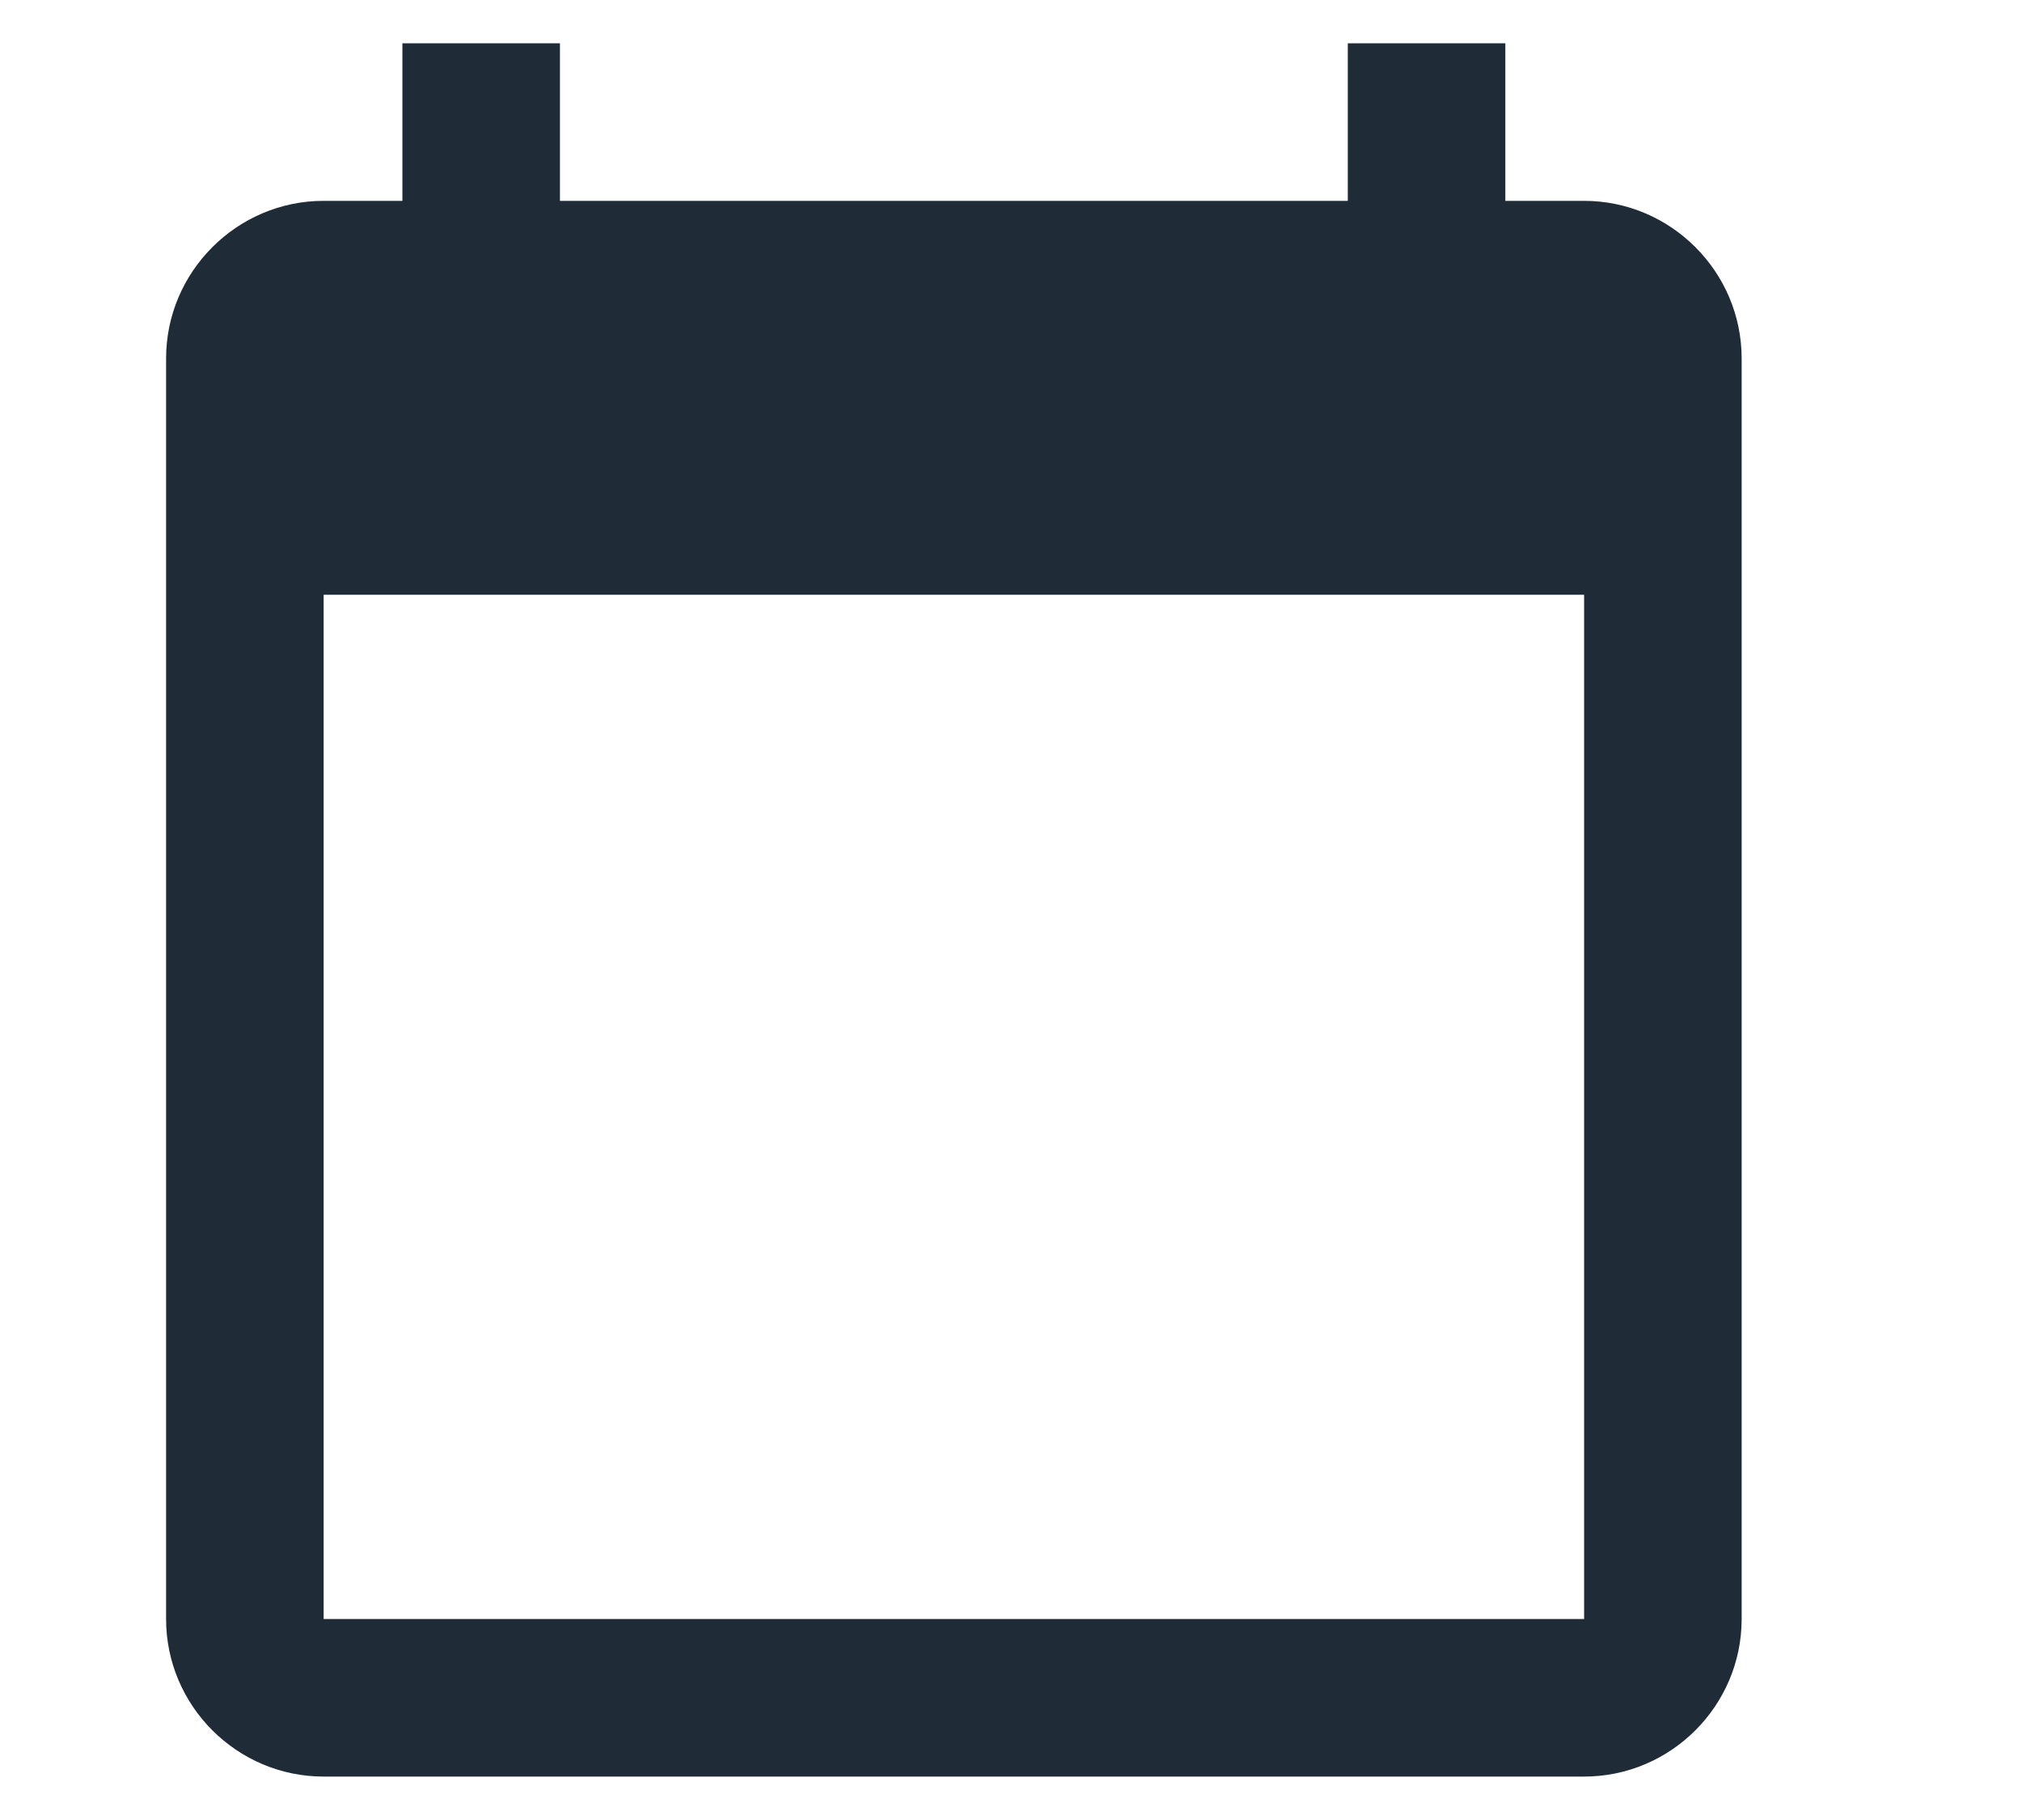
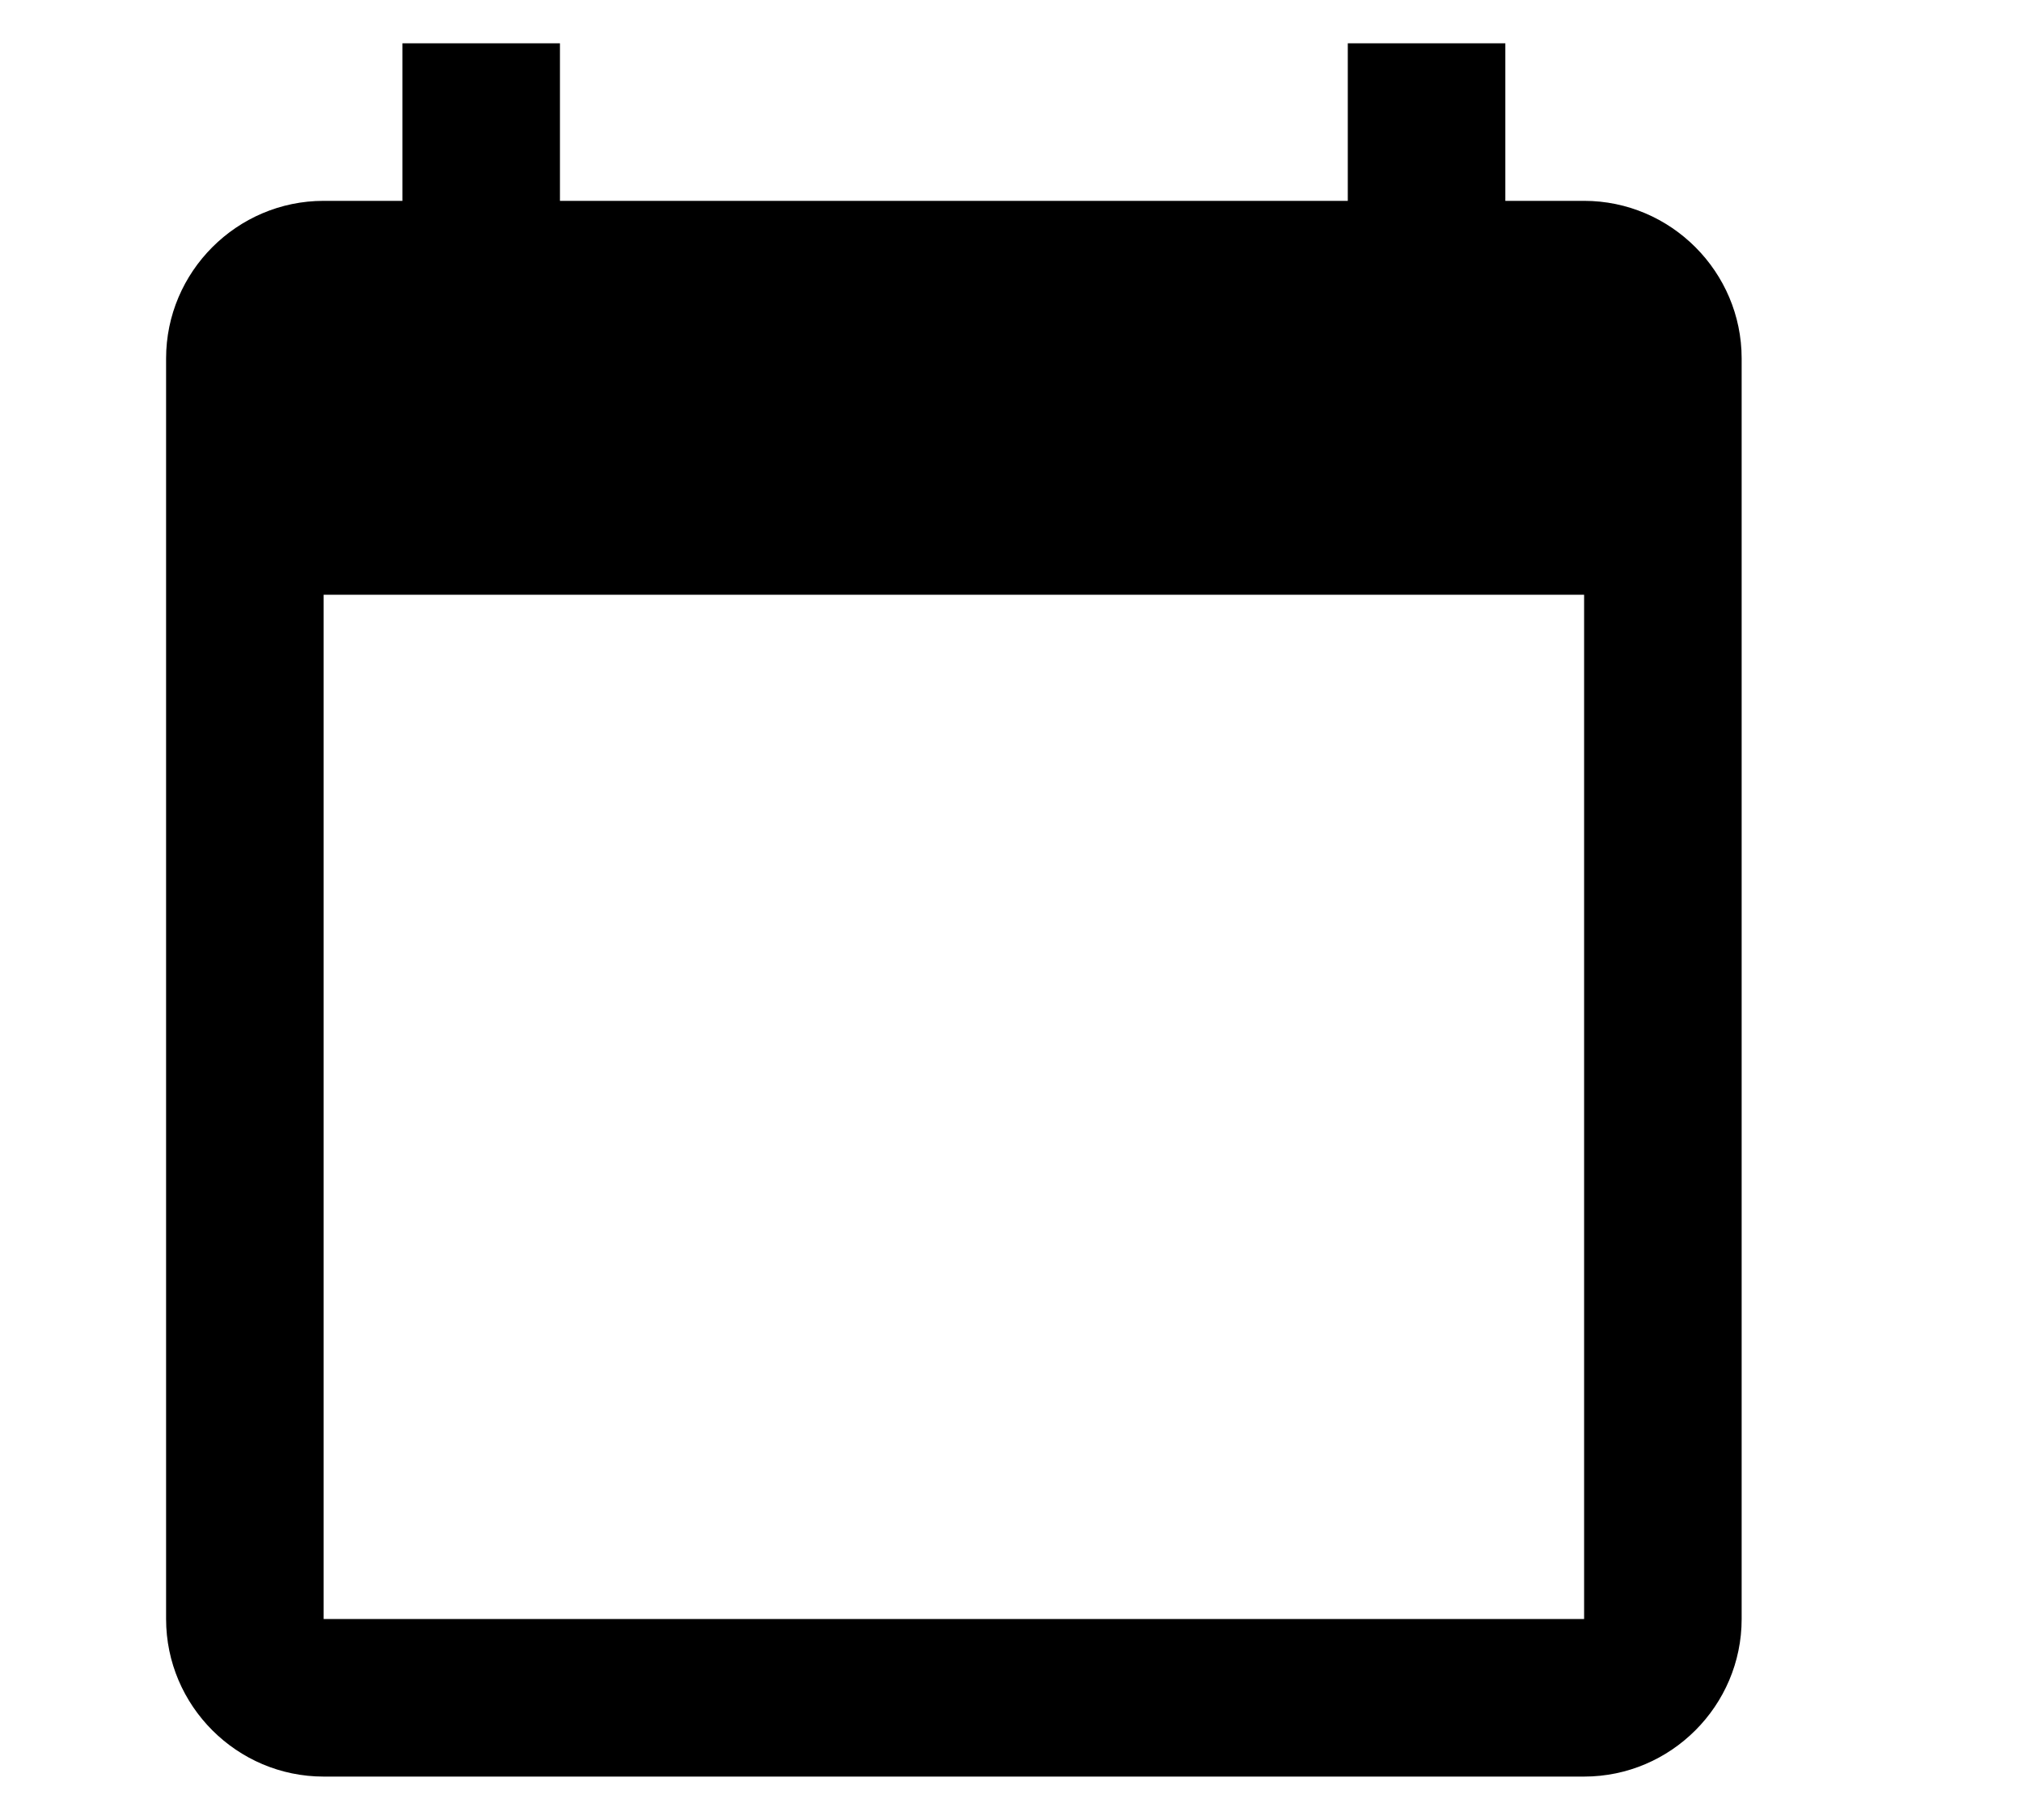
- <svg xmlns="http://www.w3.org/2000/svg" class="svg-class" width="20" height="18" viewBox="0 0 13 14" fill="none">
-   <path d="M10.909 1.545H10.303V0.333H9.091V1.545H3.03V0.333H1.818V1.545H1.212C0.545 1.545 0 2.091 0 2.757V12.454C0 13.121 0.545 13.666 1.212 13.666H10.909C11.576 13.666 12.121 13.121 12.121 12.454V2.757C12.121 2.091 11.576 1.545 10.909 1.545ZM10.909 12.454H1.212V4.575H10.909V12.454Z" fill="#1F2B37" />
+ <svg xmlns="http://www.w3.org/2000/svg" width="20" height="18" viewBox="0 0 13 14">
+   <path d="M10.909 1.545H10.303V0.333H9.091V1.545H3.03V0.333H1.818V1.545H1.212C0.545 1.545 0 2.091 0 2.757V12.454C0 13.121 0.545 13.666 1.212 13.666H10.909C11.576 13.666 12.121 13.121 12.121 12.454V2.757C12.121 2.091 11.576 1.545 10.909 1.545ZM10.909 12.454H1.212V4.575H10.909V12.454Z" />
</svg>
